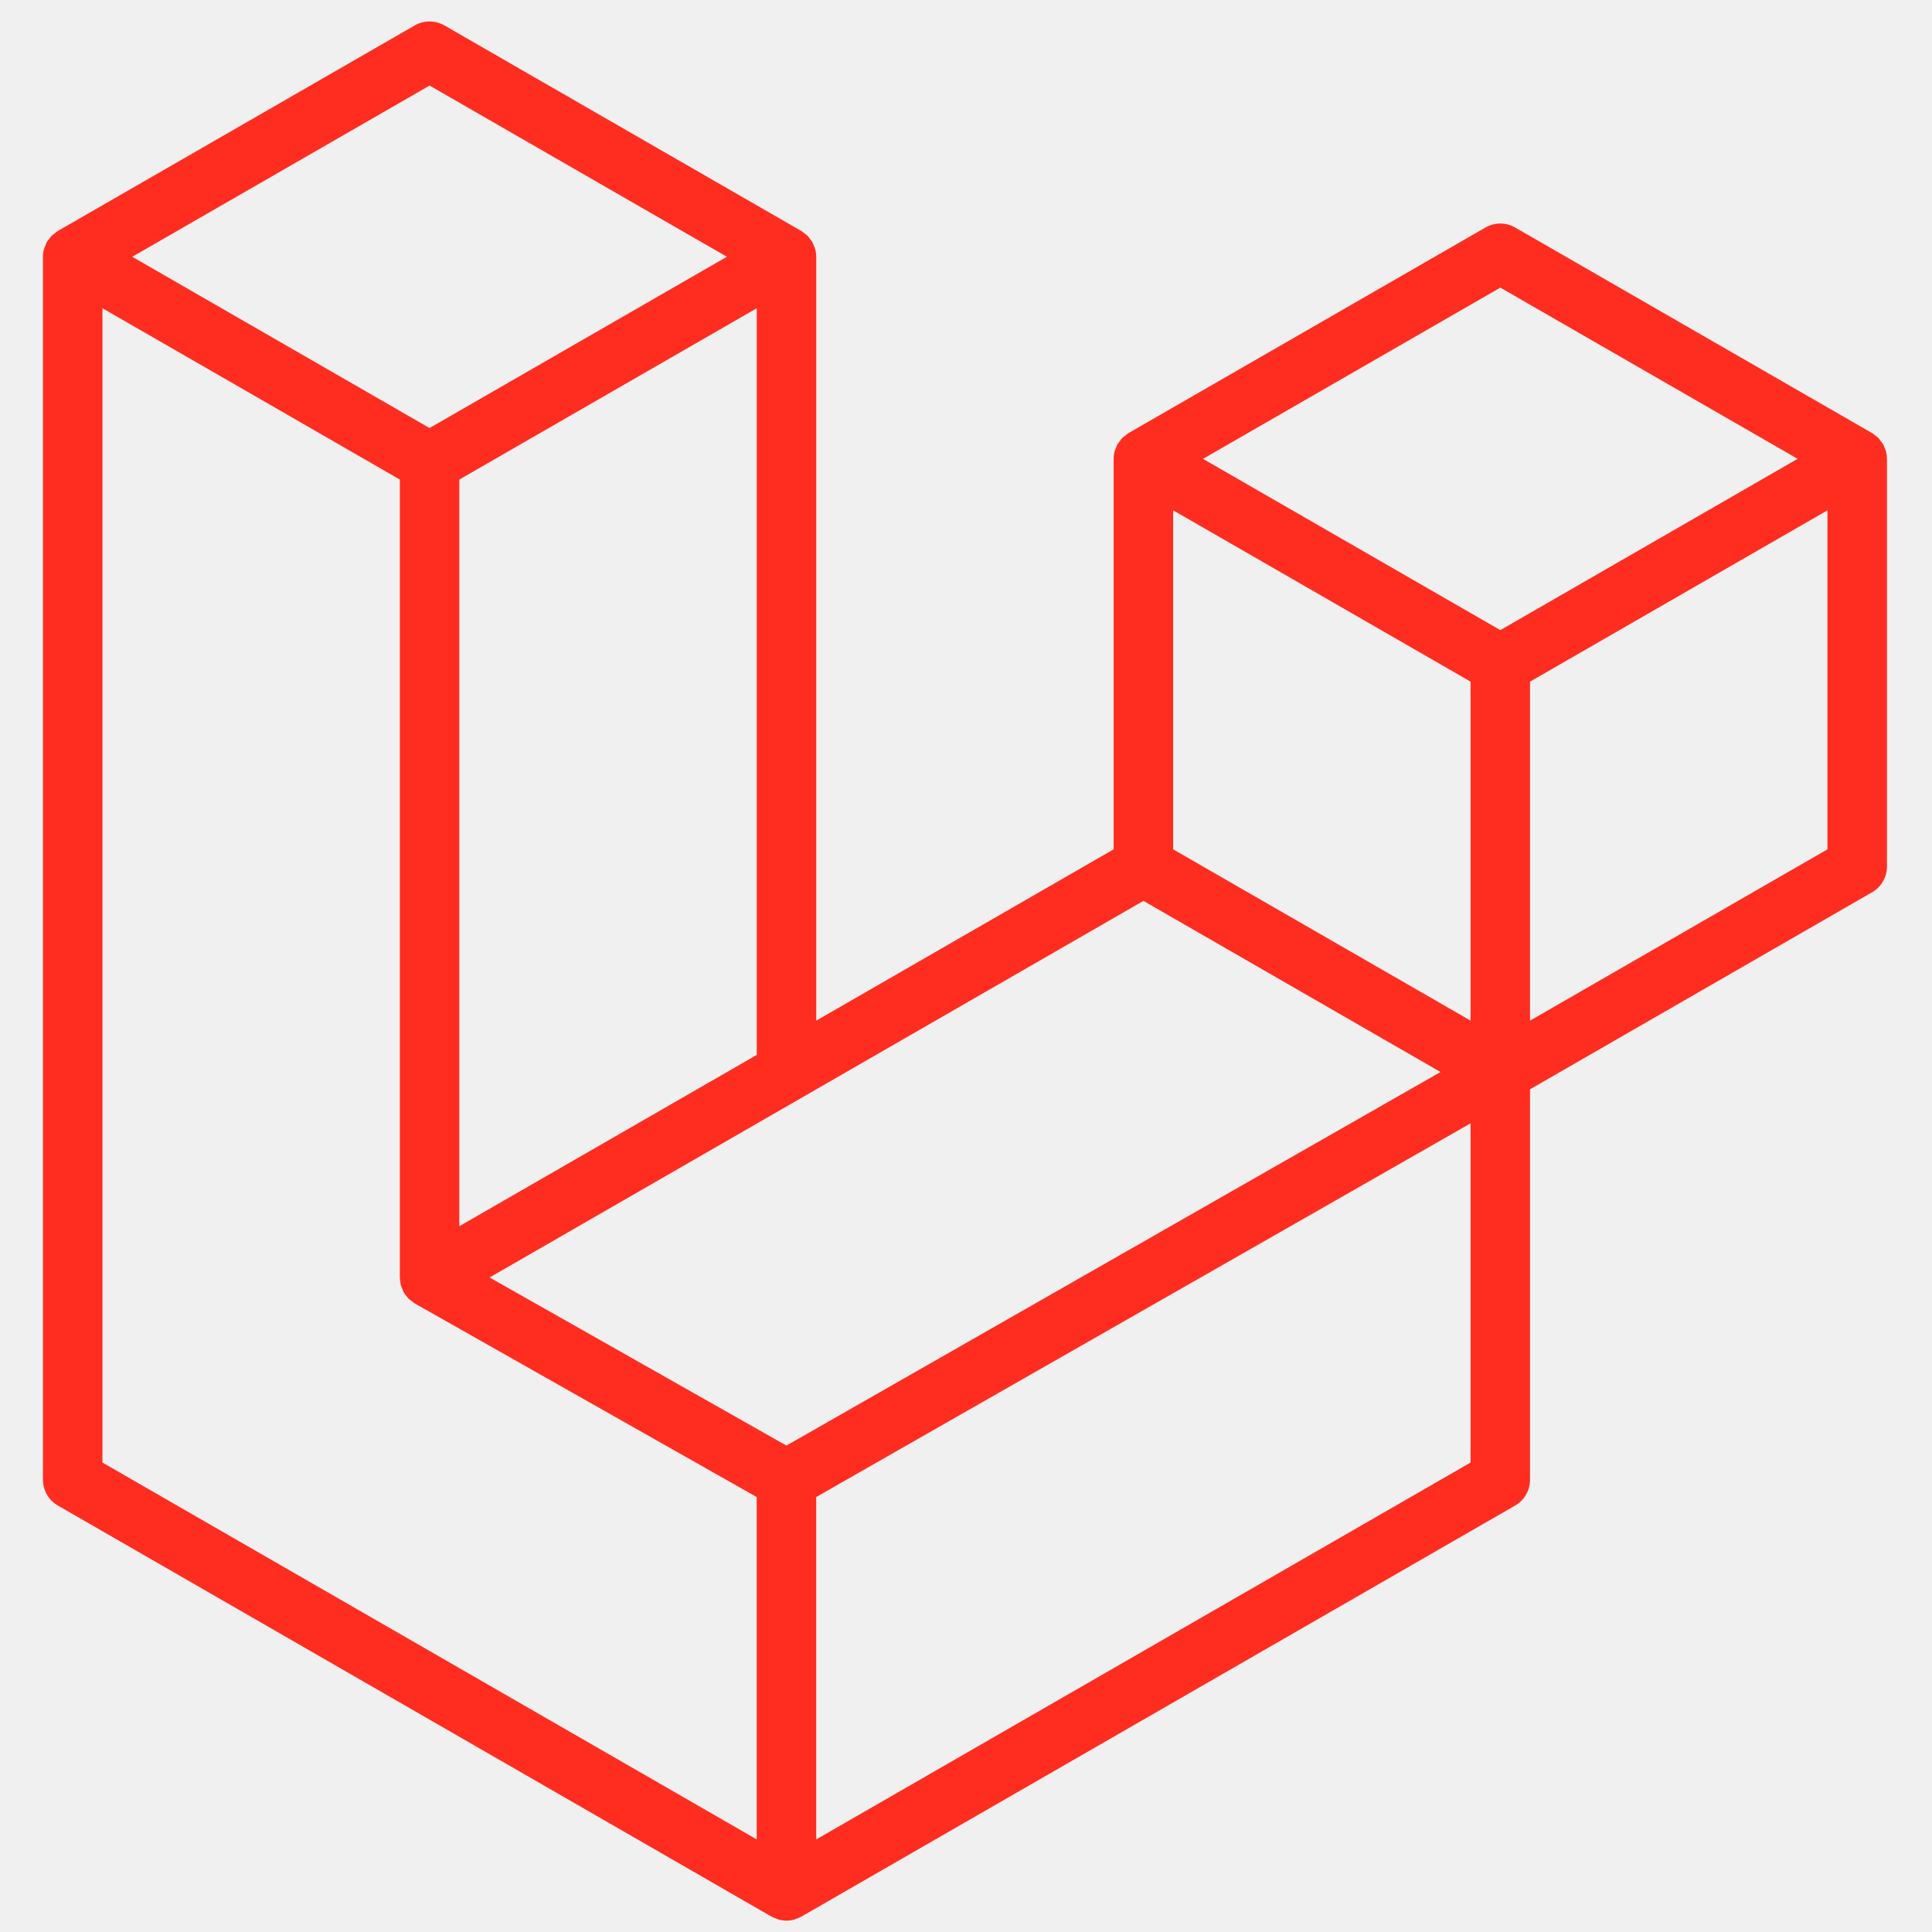
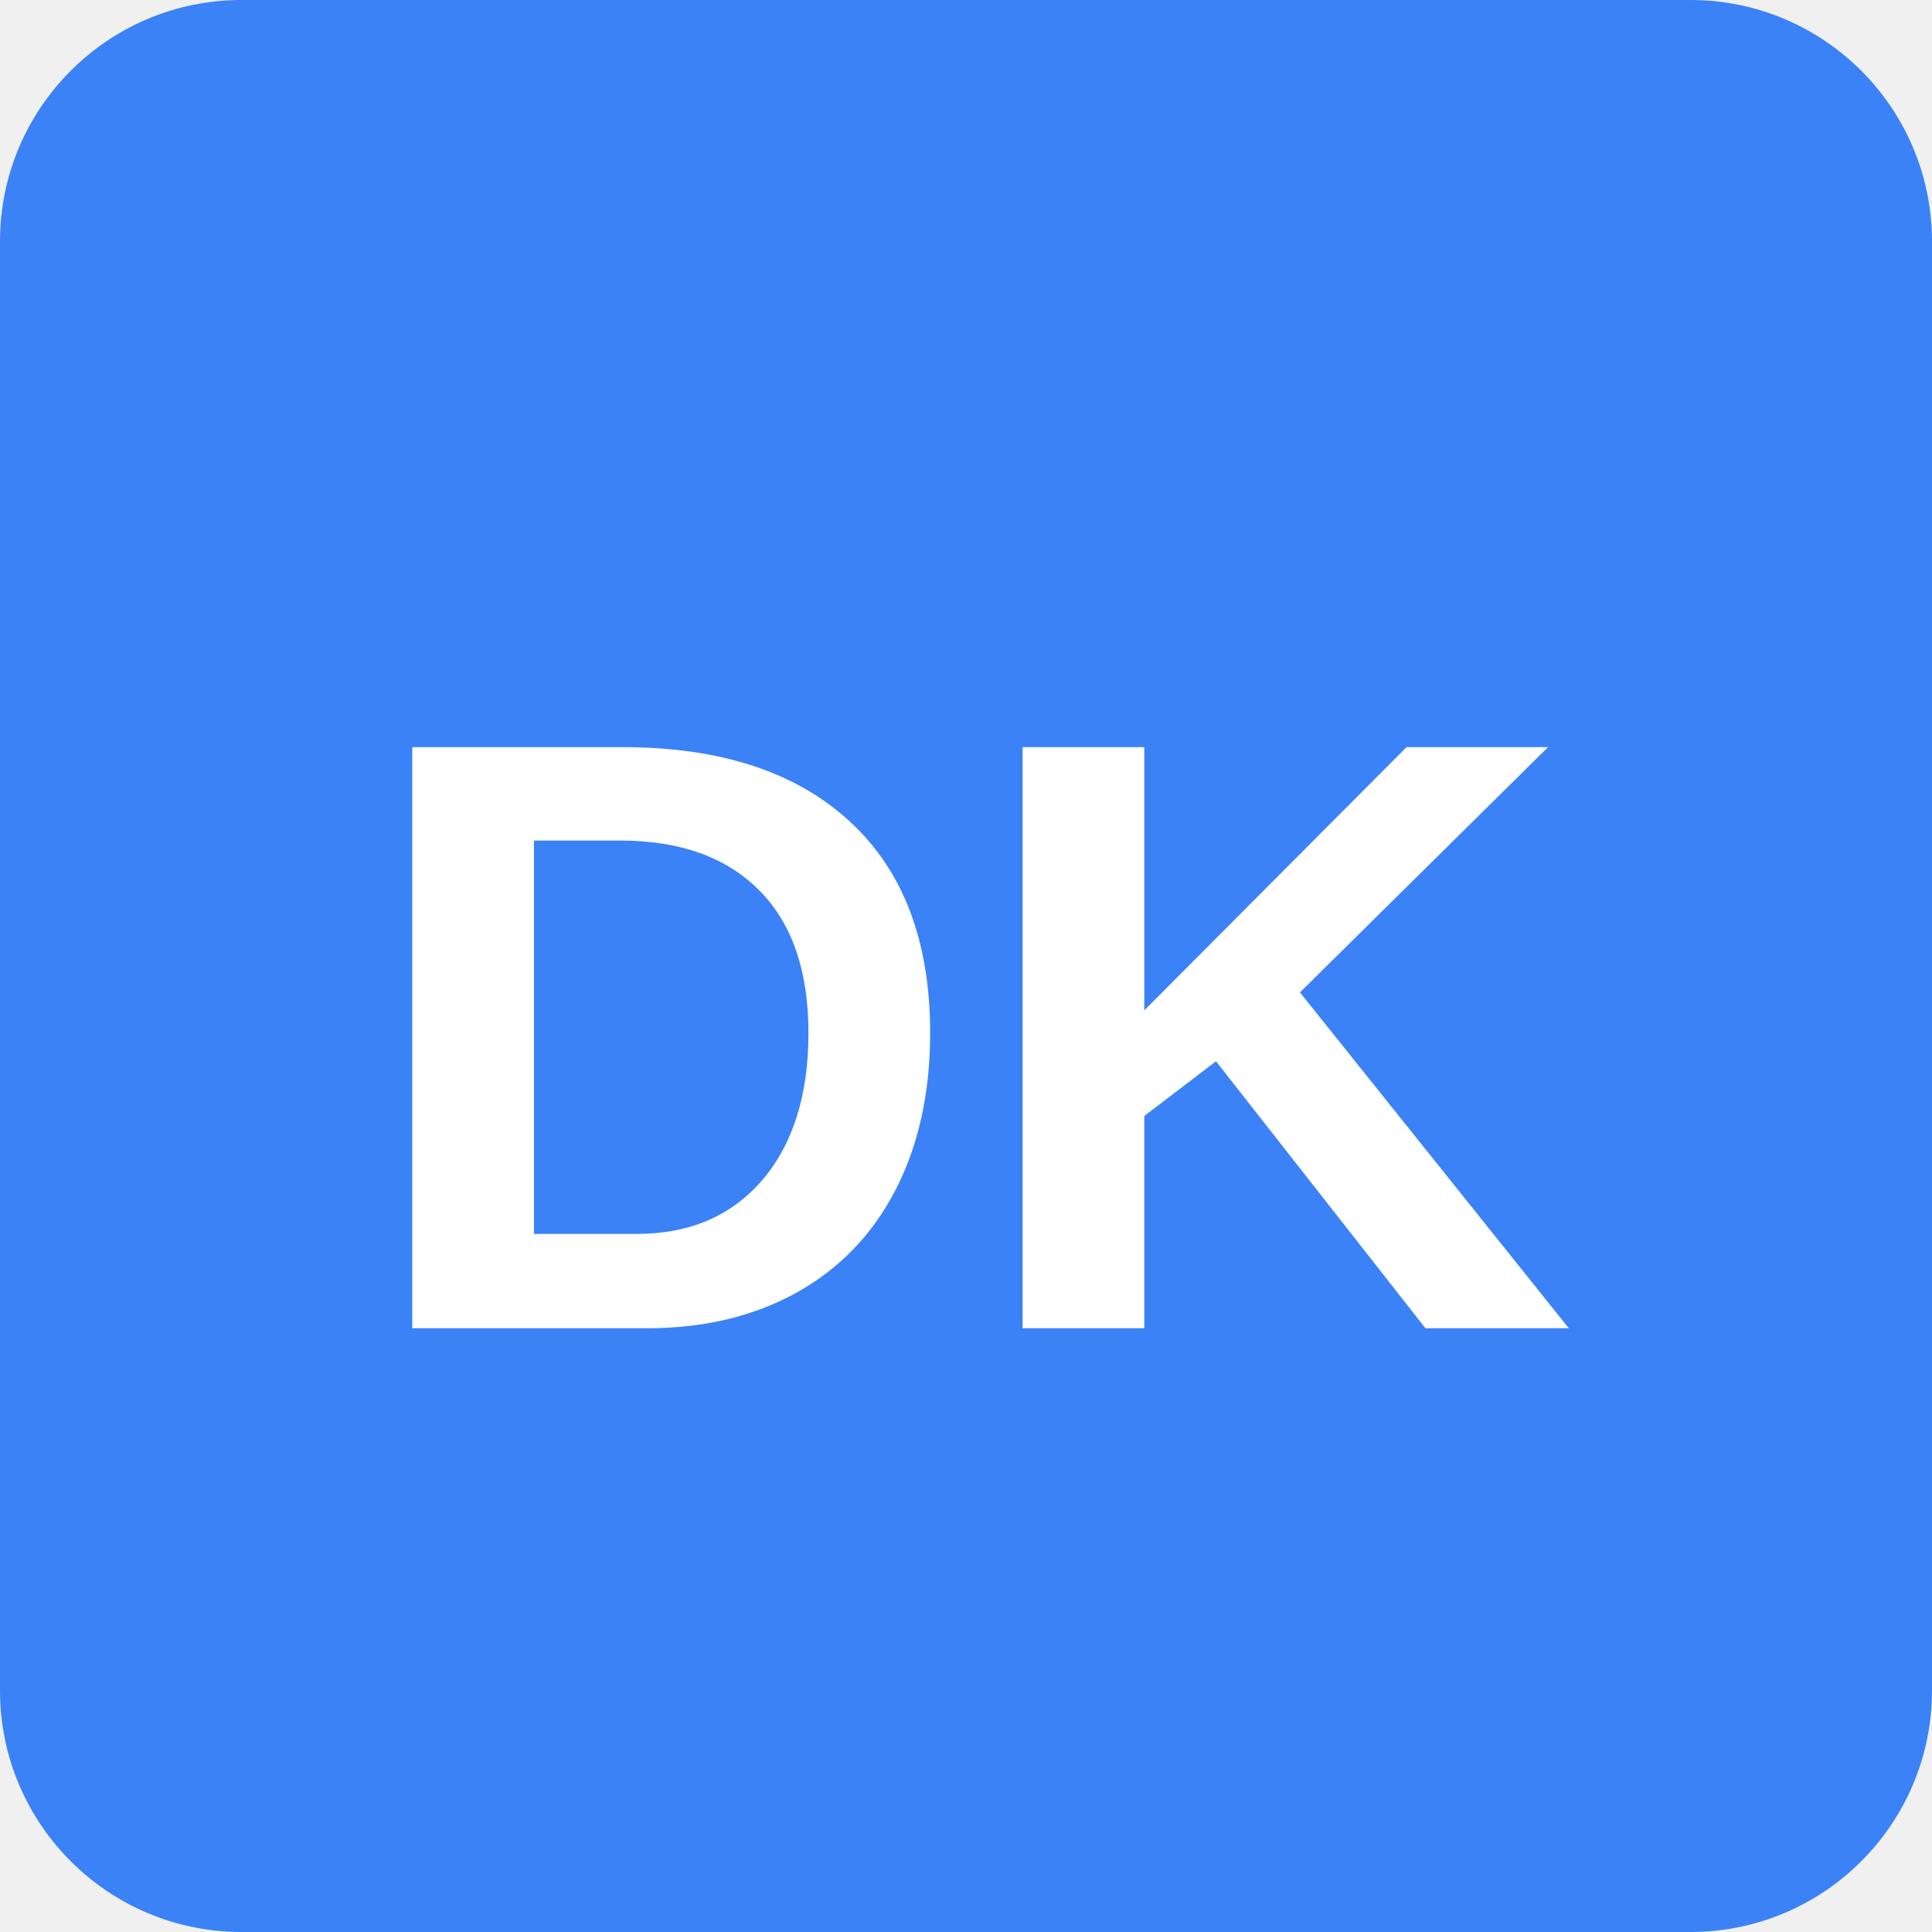
- <svg xmlns="http://www.w3.org/2000/svg" width="166" height="166" viewBox="0 0 166 166" fill="none">
-   <path fill-rule="evenodd" clip-rule="evenodd" d="M162.041 38.759C162.099 38.977 162.129 39.201 162.13 39.426V74.452C162.13 74.902 162.011 75.344 161.786 75.733C161.561 76.122 161.237 76.444 160.847 76.668L131.462 93.594V127.141C131.462 128.054 130.977 128.897 130.186 129.357L68.847 164.683C68.707 164.763 68.554 164.814 68.401 164.868C68.343 164.887 68.289 164.922 68.228 164.938C67.8 165.051 67.349 165.051 66.92 164.938C66.85 164.919 66.786 164.881 66.719 164.855C66.579 164.804 66.432 164.76 66.298 164.683L4.972 129.357C4.583 129.133 4.259 128.81 4.034 128.421C3.808 128.032 3.69 127.591 3.689 127.141L3.689 22.063C3.689 21.834 3.721 21.61 3.779 21.393C3.798 21.32 3.843 21.253 3.868 21.179C3.916 21.045 3.961 20.908 4.031 20.783C4.079 20.7 4.149 20.633 4.206 20.557C4.28 20.454 4.347 20.349 4.433 20.26C4.506 20.186 4.602 20.132 4.685 20.068C4.778 19.992 4.861 19.909 4.966 19.848L35.633 2.185C36.022 1.961 36.462 1.844 36.91 1.844C37.358 1.844 37.798 1.961 38.186 2.185L68.851 19.848H68.857C68.959 19.912 69.045 19.992 69.138 20.065C69.221 20.129 69.313 20.186 69.387 20.257C69.476 20.349 69.54 20.454 69.616 20.557C69.671 20.633 69.744 20.7 69.789 20.783C69.862 20.911 69.904 21.045 69.955 21.179C69.98 21.253 70.025 21.32 70.044 21.396C70.103 21.614 70.133 21.838 70.133 22.063V87.694L95.686 72.974V39.423C95.686 39.2 95.718 38.973 95.775 38.759C95.798 38.683 95.839 38.615 95.865 38.542C95.916 38.408 95.96 38.271 96.031 38.146C96.079 38.063 96.149 37.996 96.203 37.92C96.279 37.818 96.343 37.712 96.433 37.623C96.506 37.549 96.599 37.495 96.681 37.431C96.777 37.355 96.86 37.272 96.962 37.211L127.633 19.548C128.021 19.324 128.461 19.206 128.91 19.206C129.358 19.206 129.798 19.324 130.186 19.548L160.85 37.211C160.959 37.275 161.042 37.355 161.137 37.428C161.217 37.492 161.31 37.549 161.383 37.62C161.473 37.712 161.536 37.818 161.613 37.92C161.67 37.996 161.741 38.063 161.785 38.146C161.859 38.271 161.9 38.408 161.951 38.542C161.98 38.615 162.021 38.683 162.041 38.759ZM157.018 72.974V43.848L146.287 50.028L131.462 58.568V87.694L157.021 72.974H157.018ZM126.354 125.663V96.518L111.771 104.85L70.13 128.626V158.046L126.354 125.663ZM8.801 26.485V125.663L65.018 158.043V128.629L35.649 112L35.64 111.994L35.627 111.988C35.528 111.93 35.445 111.847 35.353 111.777C35.273 111.713 35.18 111.662 35.11 111.592L35.104 111.582C35.021 111.502 34.963 111.403 34.893 111.314C34.829 111.228 34.753 111.154 34.702 111.065L34.699 111.055C34.641 110.96 34.606 110.845 34.565 110.736C34.523 110.64 34.469 110.551 34.443 110.449C34.411 110.328 34.405 110.197 34.392 110.072C34.379 109.976 34.354 109.881 34.354 109.785V109.778V41.205L19.532 32.662L8.801 26.485ZM36.913 7.35L11.364 22.063L36.907 36.777L62.453 22.06L36.907 7.35H36.913ZM50.2 99.174L65.022 90.637V26.485L54.291 32.665L39.466 41.205V105.357L50.2 99.174ZM128.91 24.713L103.363 39.426L128.91 54.14L154.453 39.423L128.91 24.713ZM126.354 58.568L111.529 50.028L100.798 43.848V72.974L115.619 81.511L126.354 87.694V58.568ZM67.571 124.205L105.042 102.803L123.772 92.109L98.245 77.405L68.854 94.334L42.066 109.762L67.571 124.205Z" fill="#FF2D20" />
+ <svg xmlns="http://www.w3.org/2000/svg" viewBox="0 0 32 32" width="32" height="32">
+   <rect width="32" height="32" fill="#3B82F6" rx="4" />
+   <text x="16" y="22" font-family="Arial, sans-serif" font-size="14" font-weight="bold" text-anchor="middle" fill="white">DK</text>
</svg>
